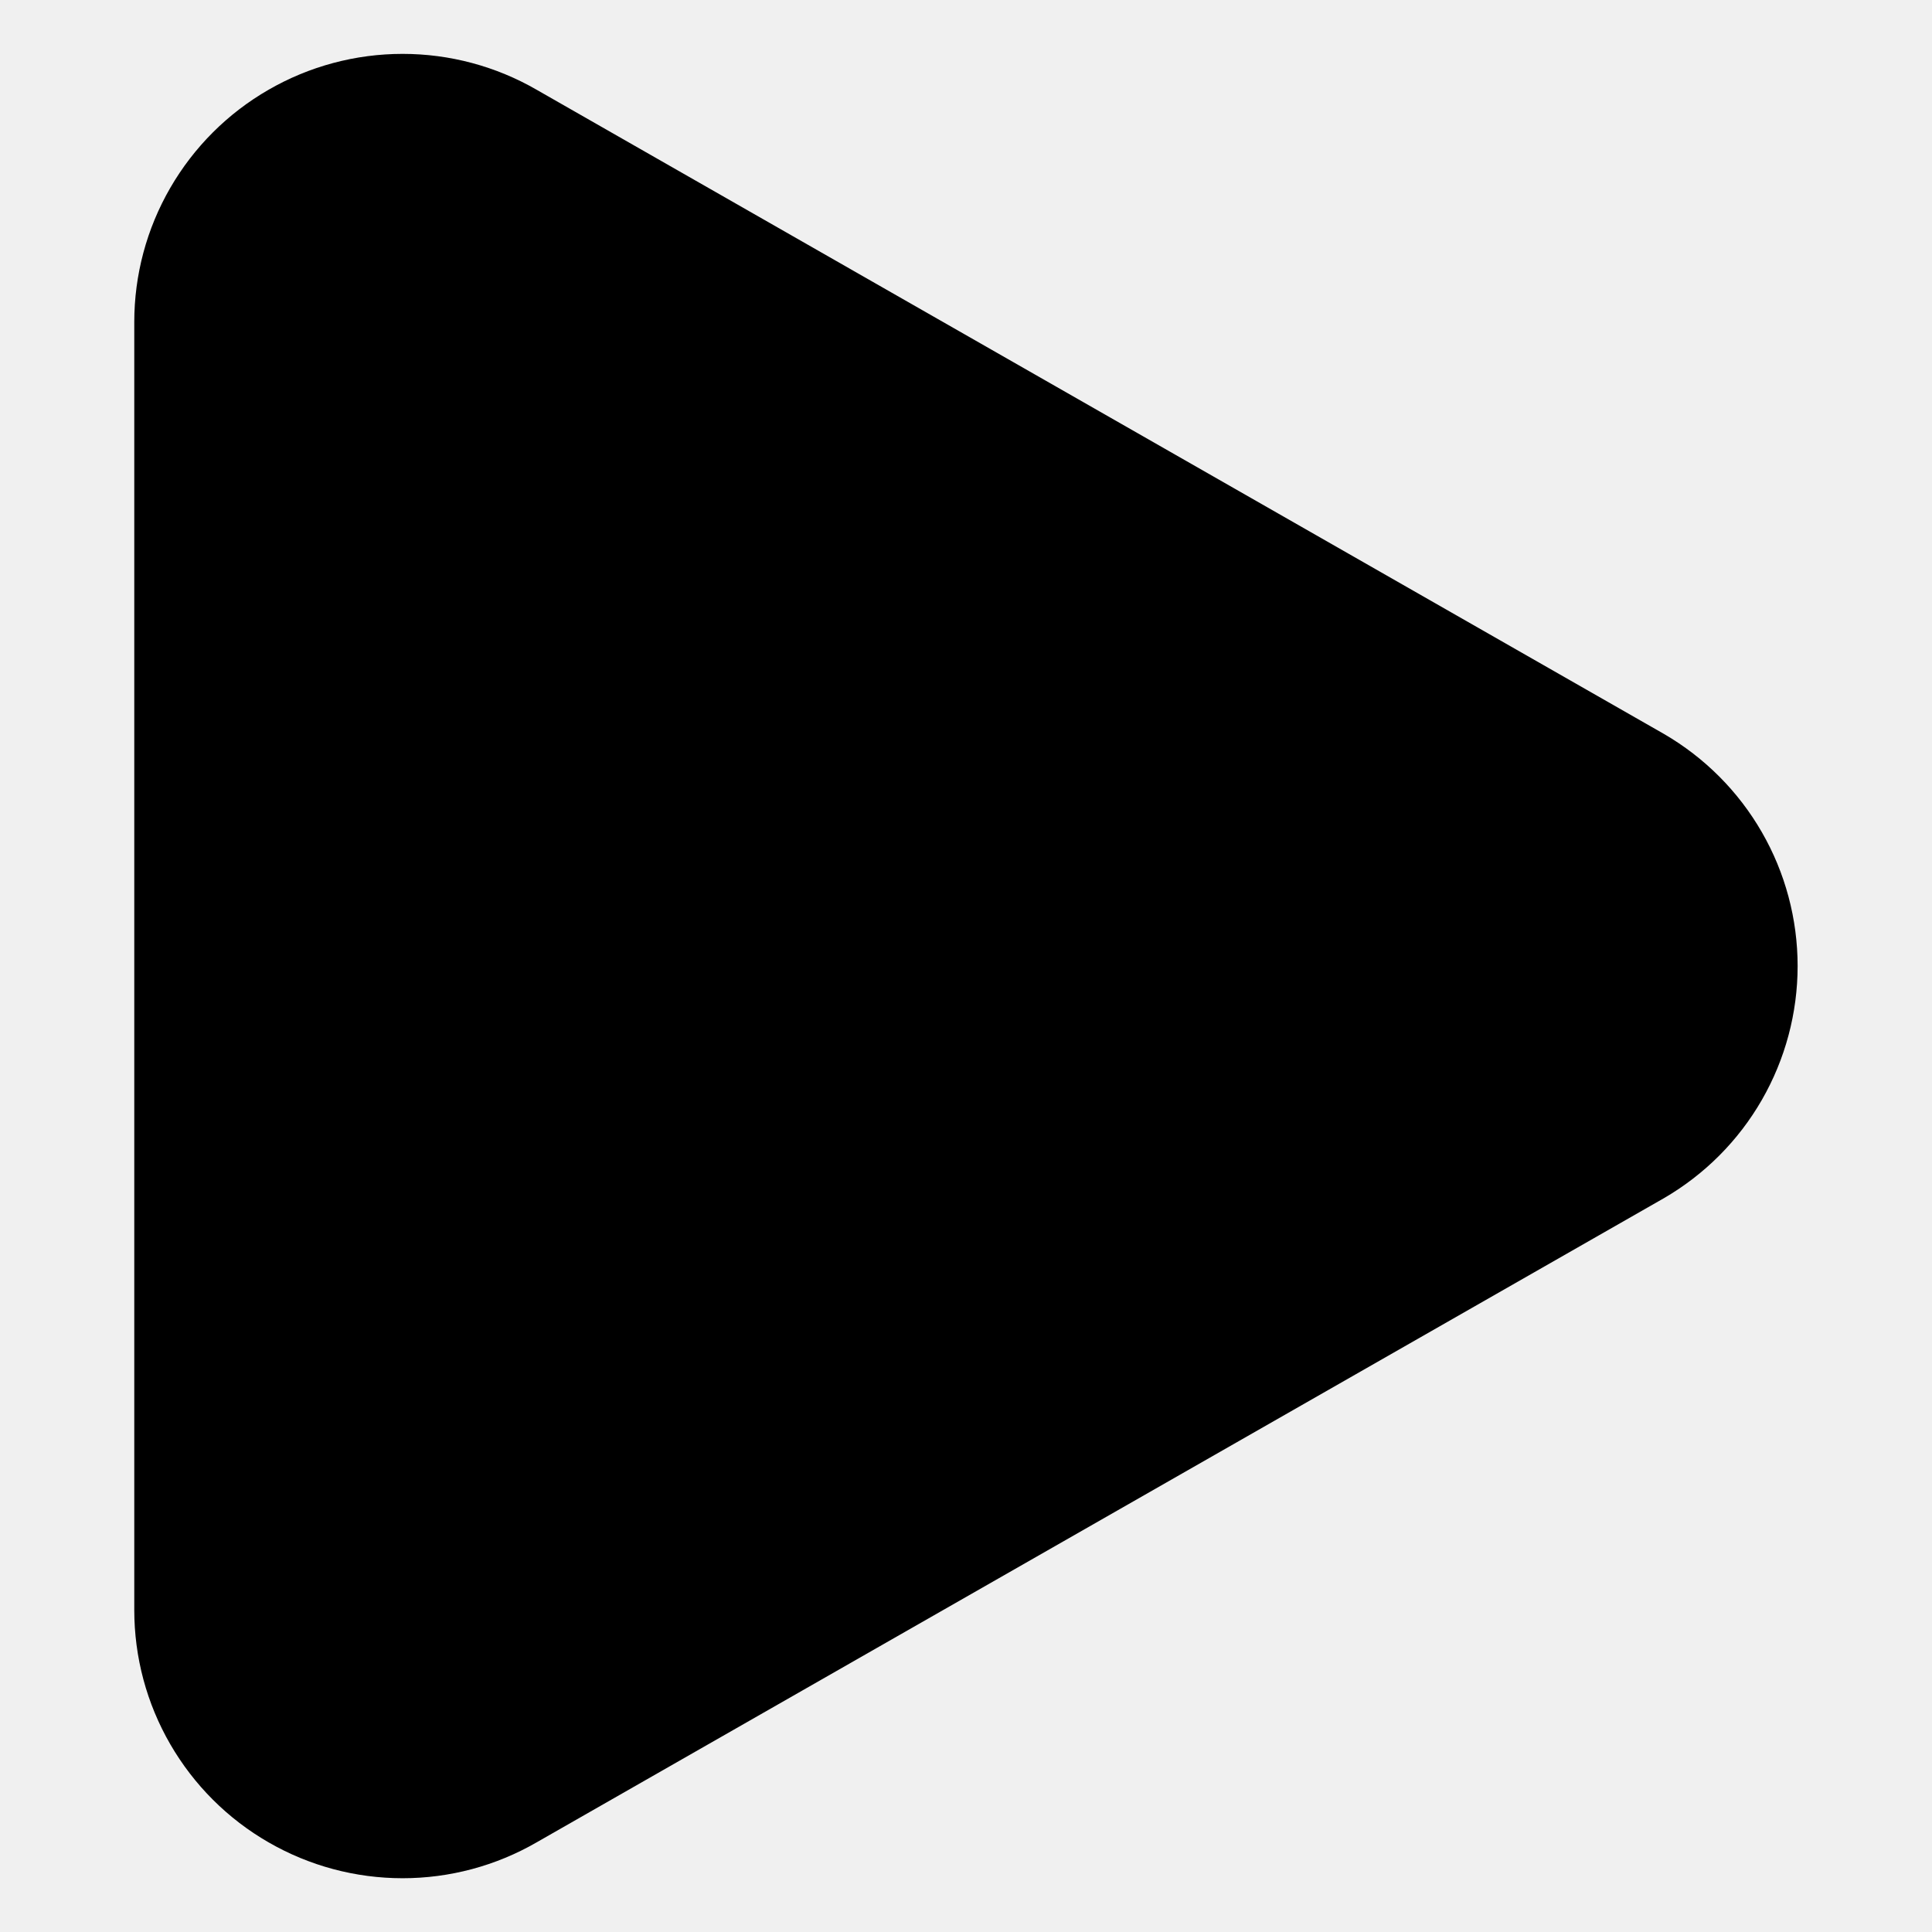
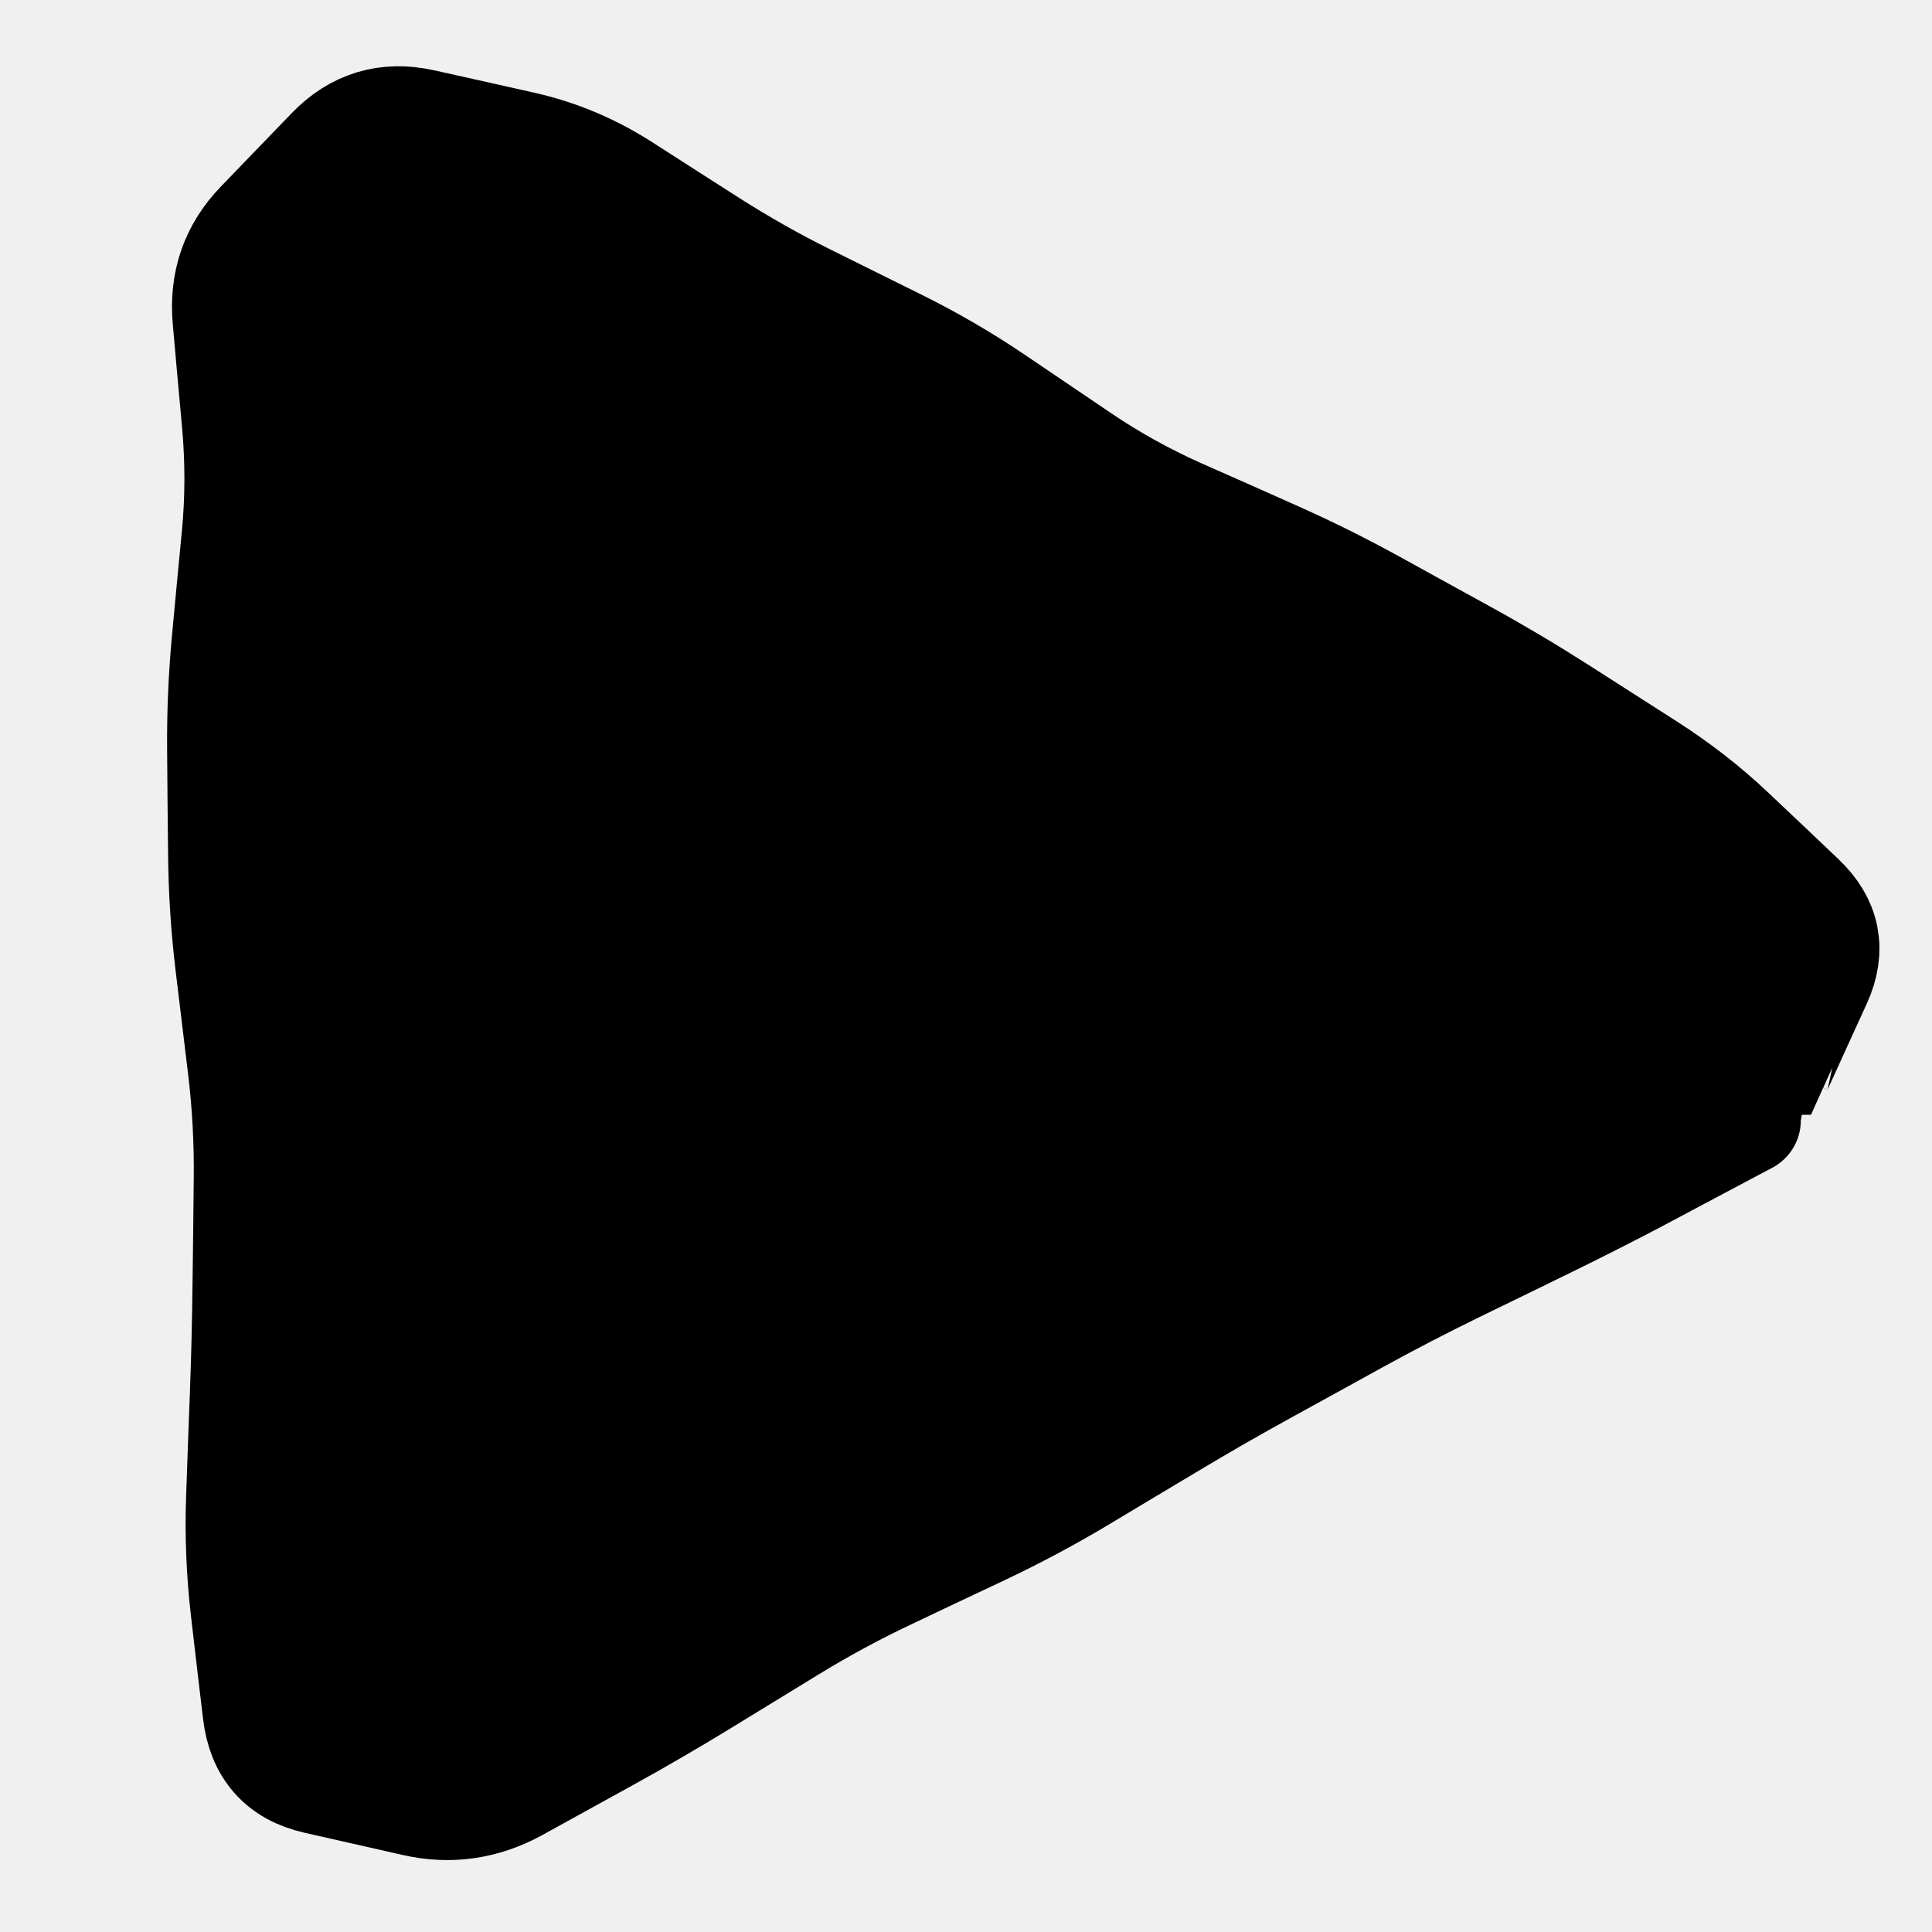
<svg xmlns="http://www.w3.org/2000/svg" width="18" height="18" viewBox="0 0 18 18" fill="none">
-   <path d="M15.001 10.298C15.228 10.166 15.417 9.977 15.548 9.749C15.679 9.521 15.748 9.263 15.748 9C15.748 8.738 15.679 8.479 15.548 8.252C15.417 8.024 15.228 7.835 15.001 7.703L4.501 1.703C4.273 1.571 4.014 1.502 3.751 1.502C3.488 1.502 3.229 1.571 3.001 1.703C2.773 1.834 2.584 2.023 2.452 2.251C2.32 2.479 2.251 2.737 2.251 3V15C2.251 15.264 2.32 15.522 2.452 15.75C2.584 15.978 2.773 16.167 3.001 16.298C3.229 16.43 3.488 16.499 3.751 16.499C4.014 16.499 4.273 16.43 4.501 16.298L15.001 10.298Z" fill="currentColor" stroke="currentColor" stroke-width="2" stroke-linecap="round" stroke-linejoin="round" />
+   <g clip-path="url(#clip0_2837_441)">
+     <path d="M16.373 10.384C16.625 10.244 16.835 10.042 16.981 9.799C17.126 9.556 17.203 9.28 17.203 9C17.203 8.72 17.126 8.444 16.981 8.201C16.835 7.958 16.625 7.756 16.373 7.616L4.704 1.214C4.45 1.074 4.163 1 3.871 1C3.578 1 3.291 1.074 3.037 1.214C2.784 1.354 2.574 1.556 2.427 1.799C2.281 2.042 2.203 2.318 2.203 2.599V15.401C2.203 15.682 2.281 15.958 2.427 16.201C2.574 16.444 2.784 16.646 3.037 16.786C3.291 16.926 3.578 17 3.871 17C4.163 17 4.45 16.926 4.704 16.786L16.373 10.384Z" fill="currentColor" />
+     <path d="M16.755 9.543L16.939 9.14C17.071 8.848 17.02 8.591 16.785 8.368L16.46 8.059L16.134 7.751C15.899 7.528 15.636 7.323 15.343 7.136L14.938 6.877L14.532 6.617C14.239 6.43 13.941 6.253 13.637 6.086L13.217 5.855L12.796 5.623C12.493 5.456 12.182 5.302 11.864 5.161L11.424 4.965L10.983 4.77C10.666 4.628 10.362 4.46 10.074 4.265L9.675 3.995L9.276 3.725C8.987 3.529 8.688 3.355 8.377 3.2L7.947 2.987L7.516 2.773C7.205 2.619 6.904 2.448 6.611 2.261L6.206 2.002L5.801 1.742C5.508 1.555 5.195 1.424 4.861 1.35L4.398 1.246L3.936 1.143C3.601 1.069 3.315 1.155 3.077 1.402L2.747 1.744L2.418 2.085C2.179 2.332 2.076 2.63 2.108 2.979L2.151 3.462L2.195 3.945C2.226 4.294 2.226 4.642 2.193 4.988L2.147 5.468L2.102 5.948C2.069 6.295 2.054 6.642 2.057 6.988L2.061 7.468L2.066 7.948C2.069 8.295 2.091 8.642 2.133 8.988L2.191 9.468L2.249 9.948C2.291 10.295 2.309 10.642 2.305 10.988L2.3 11.468L2.294 11.948C2.29 12.295 2.282 12.642 2.269 12.988L2.251 13.468L2.234 13.948C2.221 14.295 2.235 14.642 2.275 14.99L2.331 15.472L2.388 15.953C2.428 16.301 2.614 16.512 2.945 16.587L3.404 16.691L3.863 16.795C4.194 16.87 4.511 16.824 4.813 16.658L5.232 16.427L5.651 16.196C5.954 16.029 6.253 15.855 6.549 15.674L6.959 15.423L7.369 15.172C7.665 14.991 7.97 14.826 8.284 14.678L8.718 14.472L9.153 14.267C9.467 14.118 9.773 13.955 10.07 13.777L10.482 13.53L10.895 13.283C11.192 13.105 11.493 12.932 11.797 12.765L12.217 12.534L12.638 12.302C12.941 12.135 13.249 11.976 13.561 11.823L13.993 11.613L14.425 11.402C14.737 11.249 15.021 11.105 15.278 10.969L15.633 10.78L15.989 10.591C16.246 10.455 16.374 10.387 16.374 10.386L16.373 10.386L16.373 10.385C16.373 10.384 16.439 10.239 16.571 9.947L16.755 9.543Z" stroke-linecap="round" stroke="currentColor" />
+   </g>
+   <defs>
+     <clipPath id="clip0_2837_441">
+       <rect width="18" height="18" fill="white" transform="matrix(0 1 -1 0 18 0)" />
+     </clipPath>
+   </defs>
</svg>
